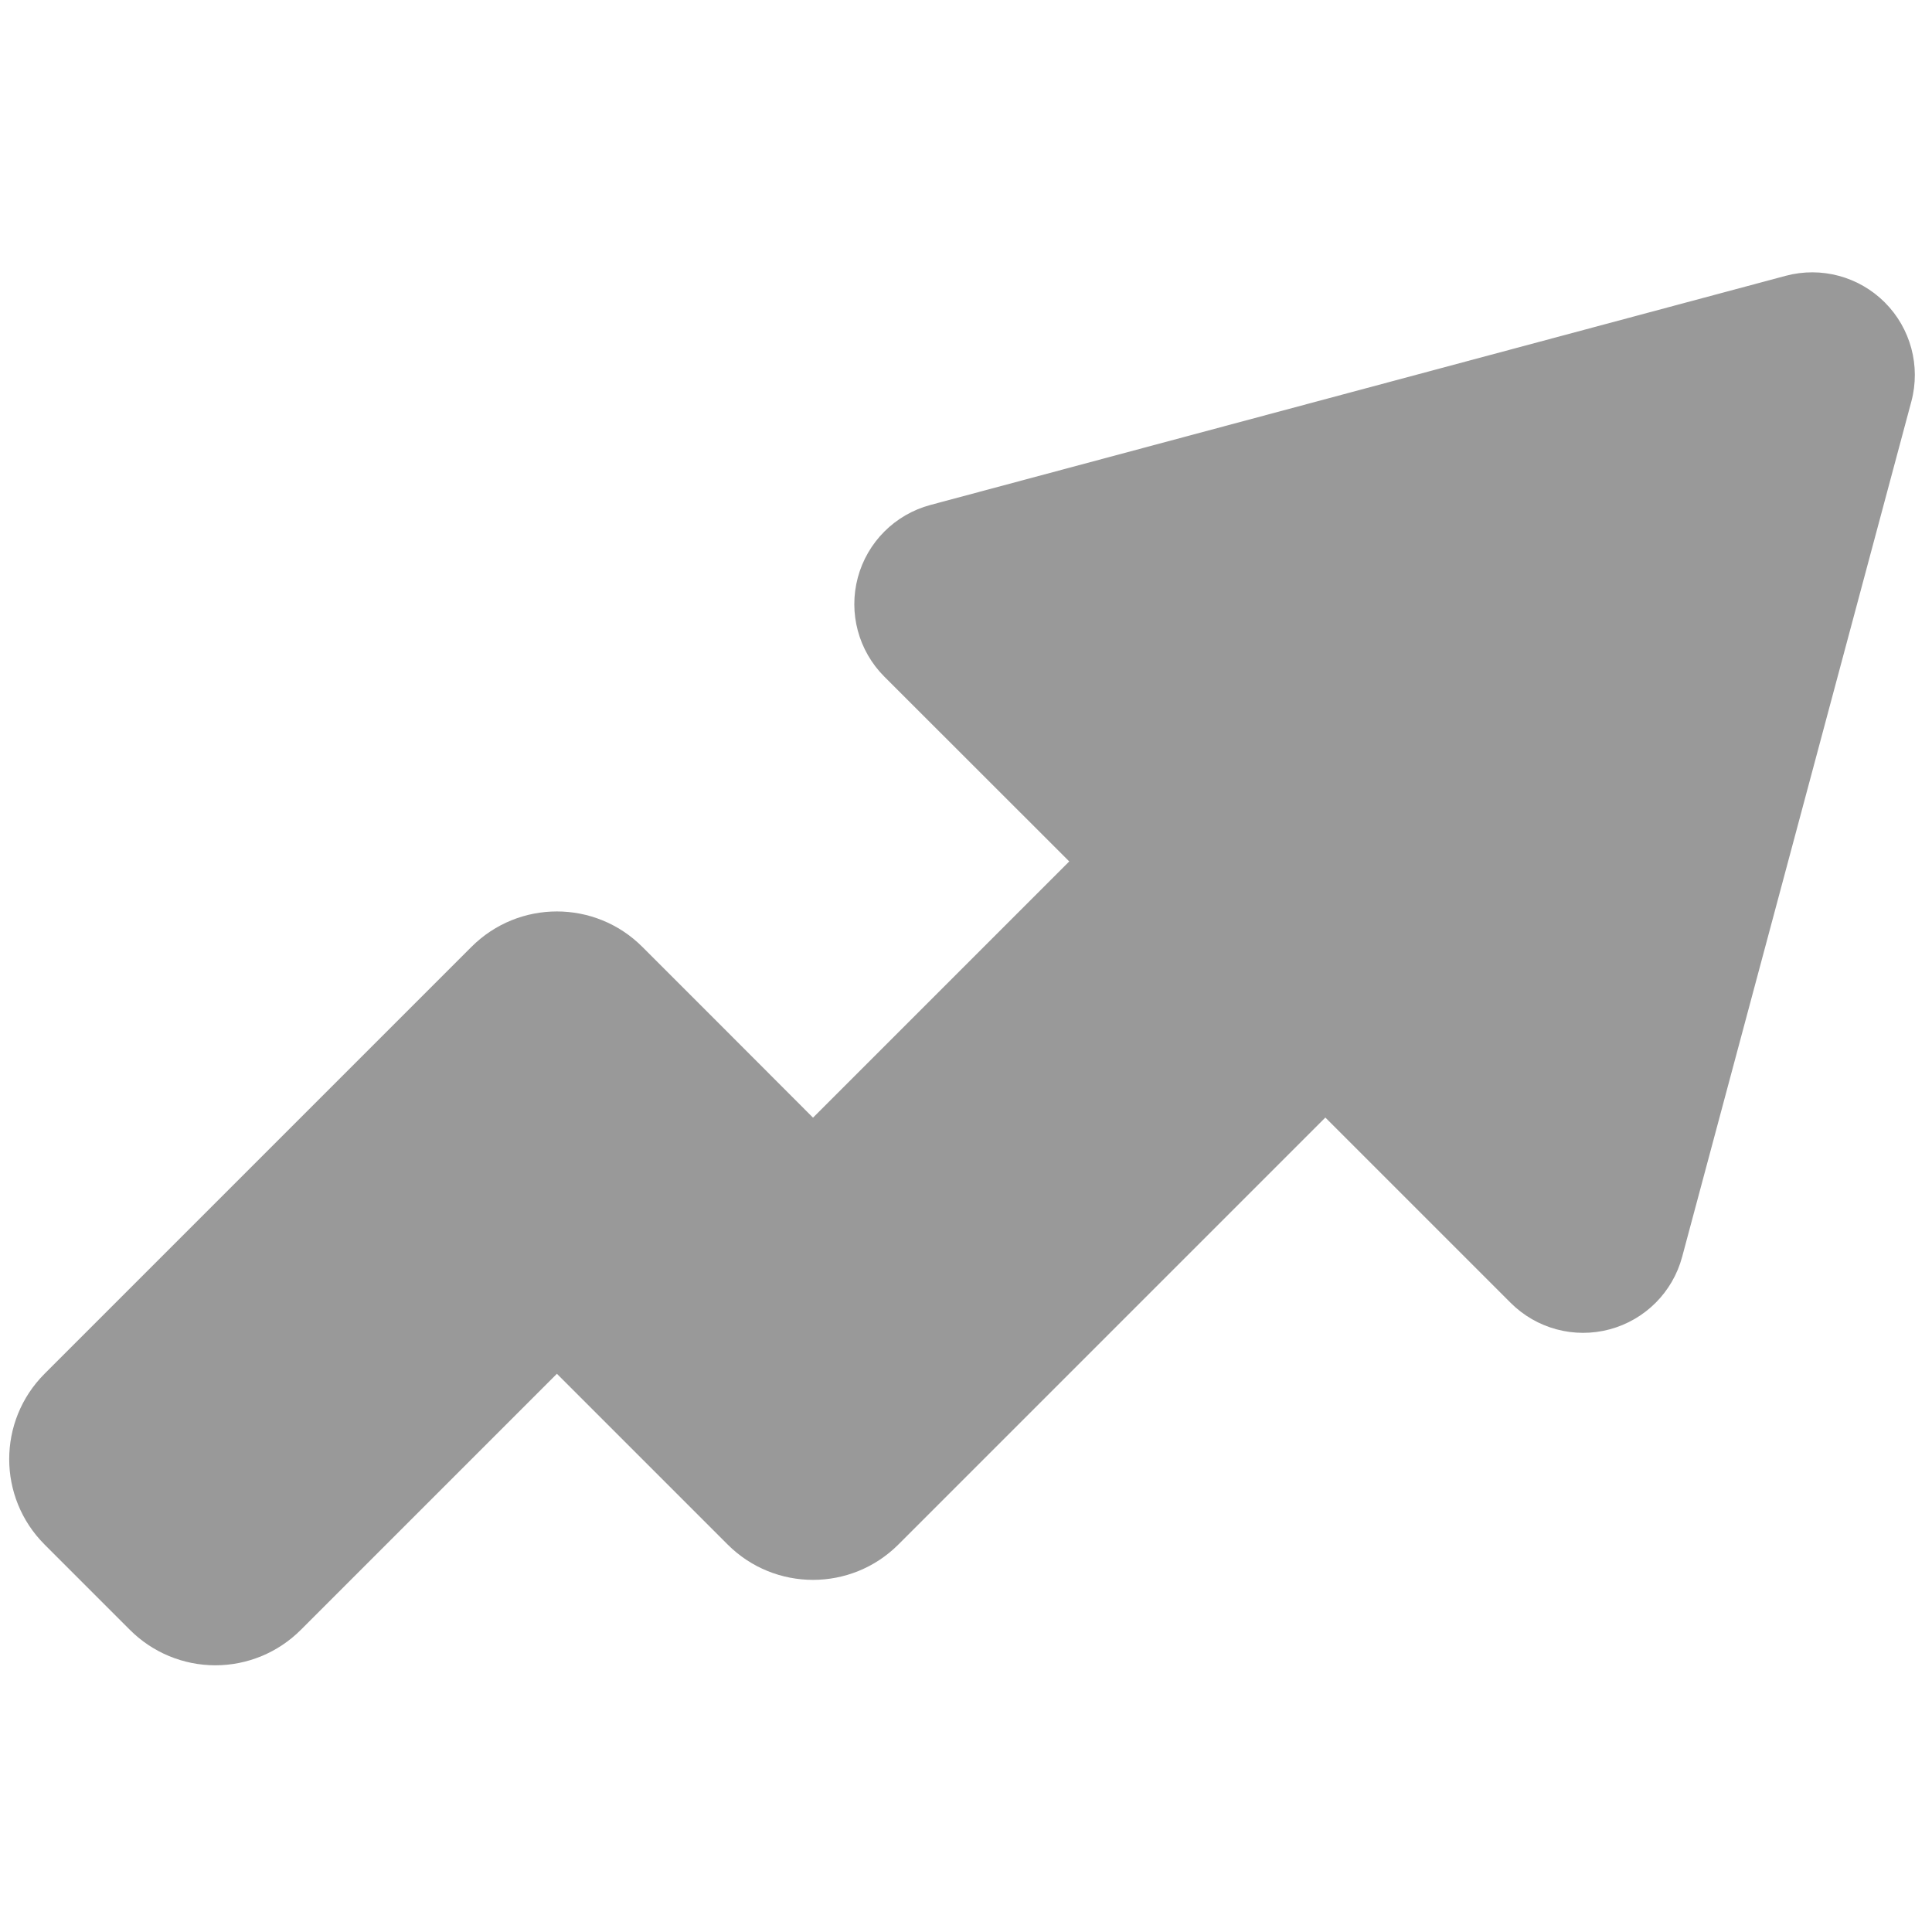
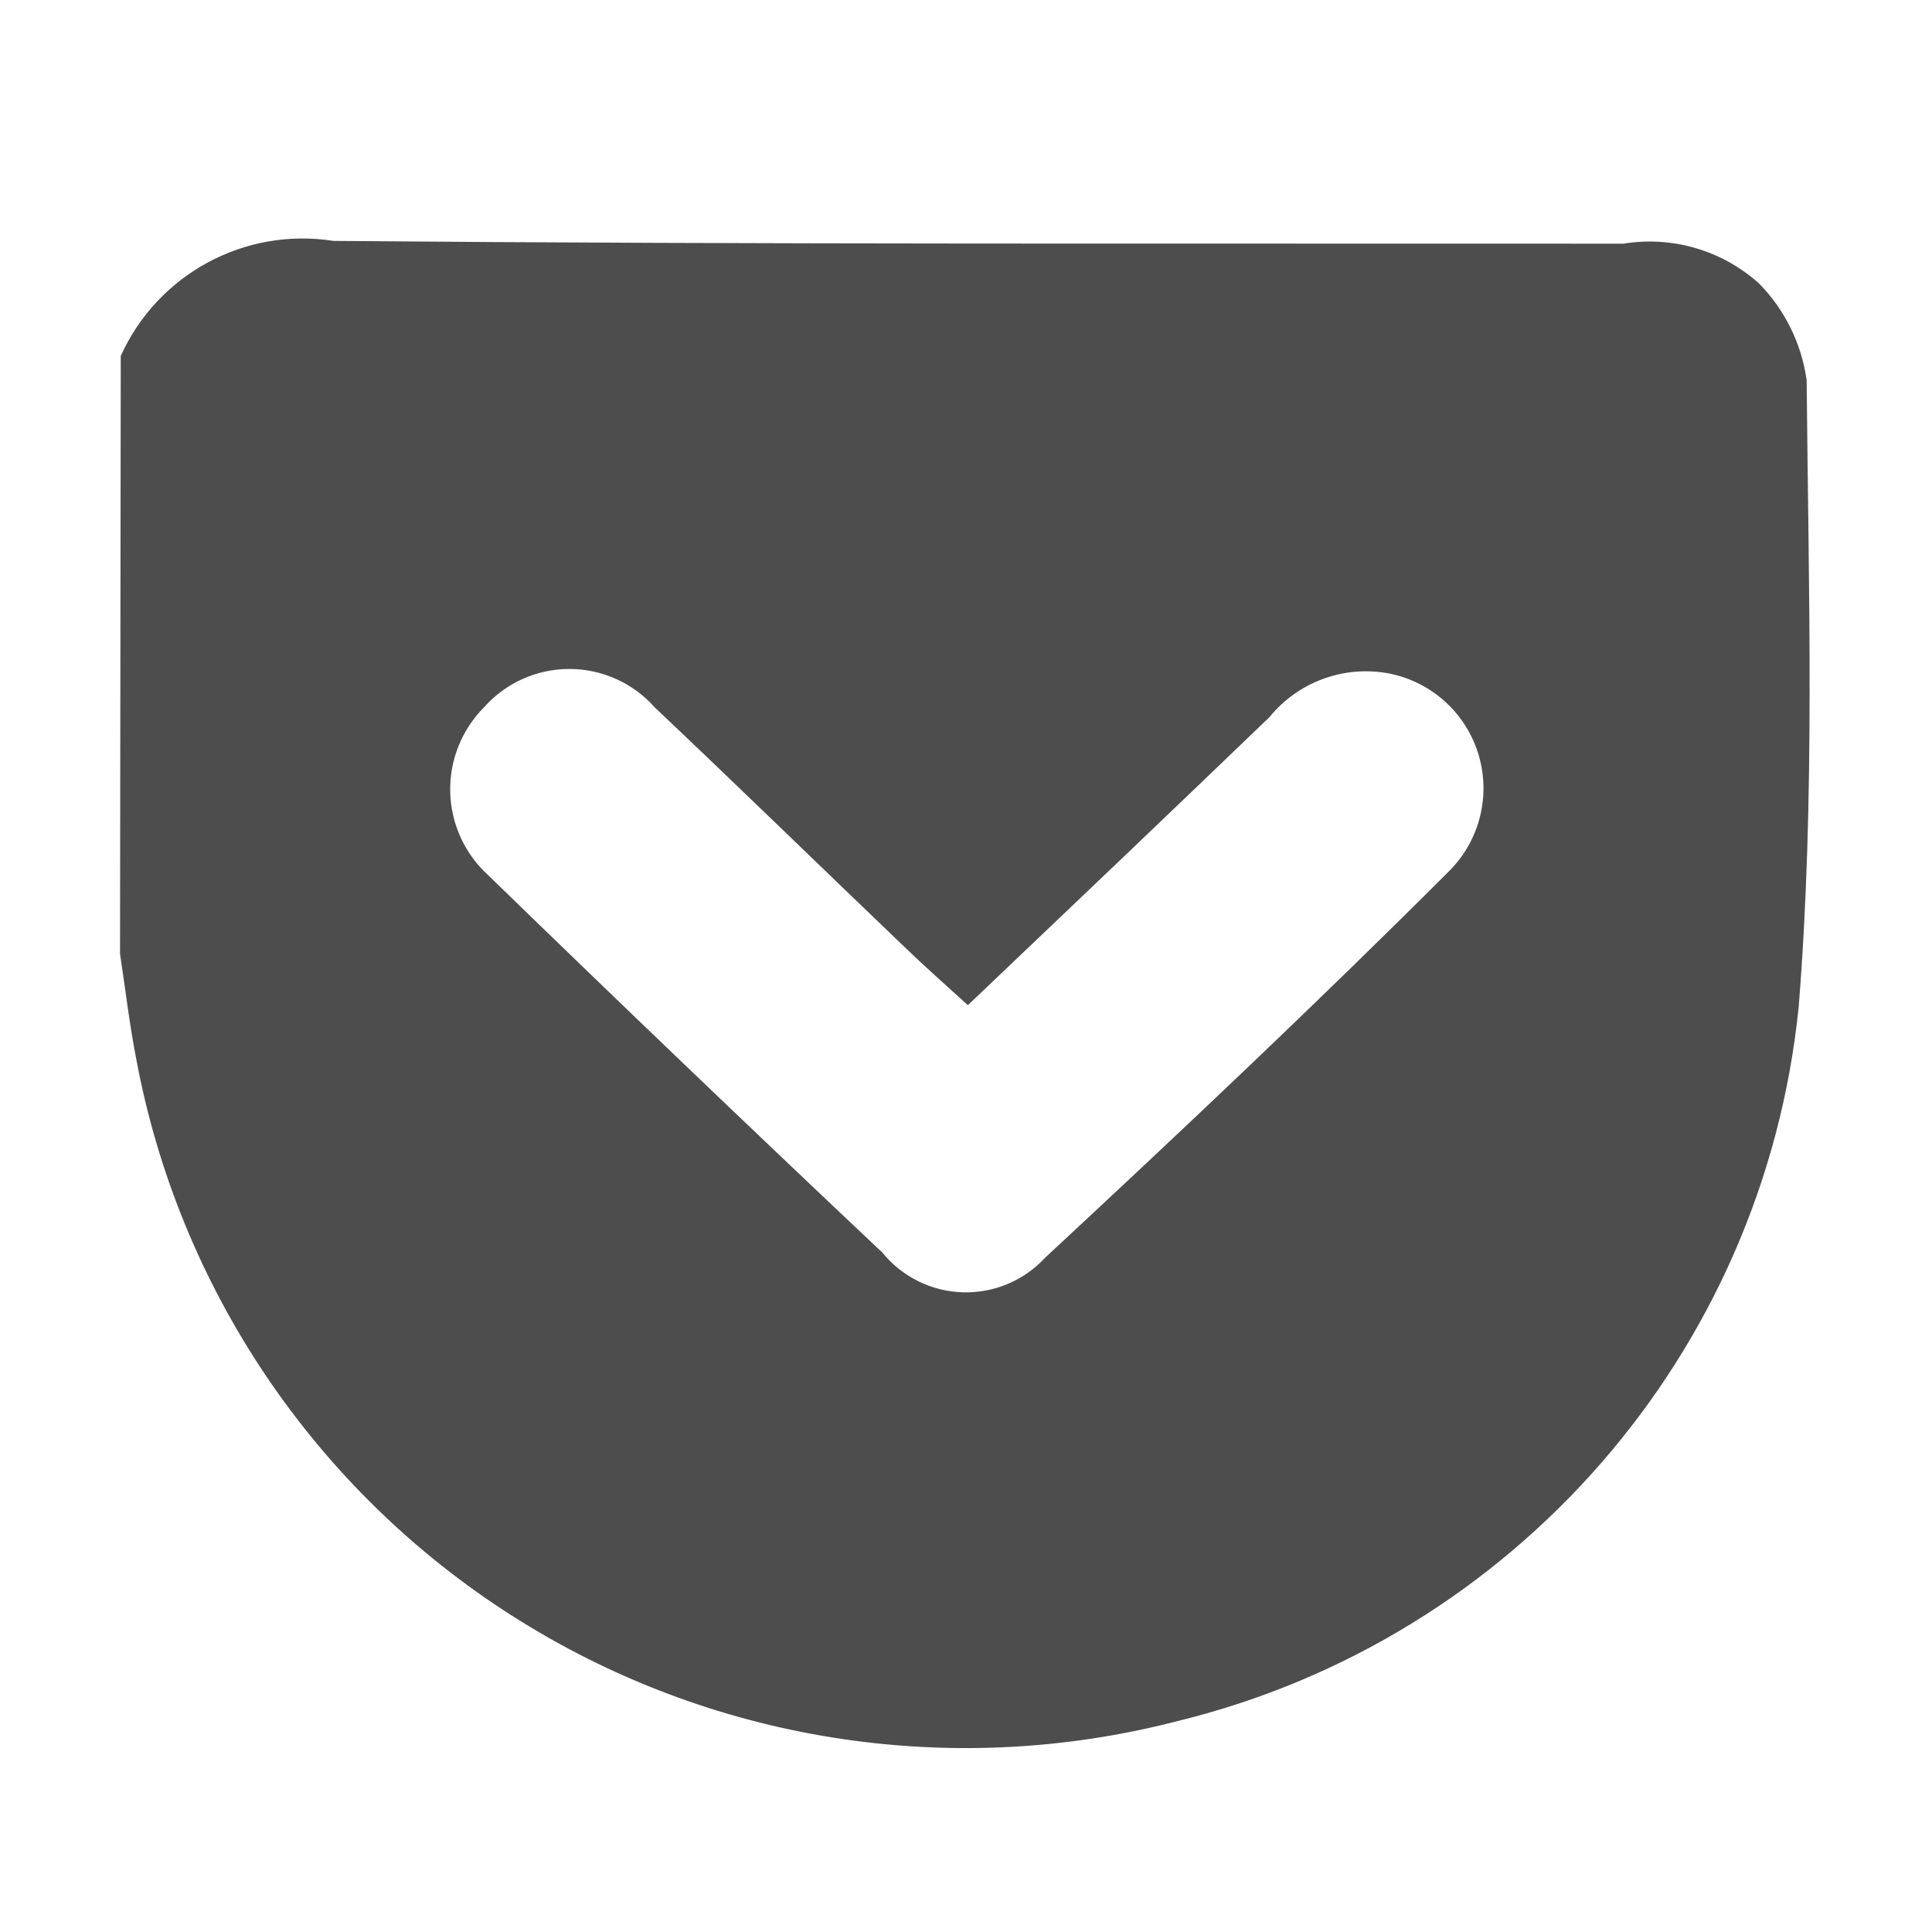
<svg xmlns="http://www.w3.org/2000/svg" width="16" height="16" viewBox="0 0 16 16">
  <style>
    path {
-       fill: #999999;
+       fill: #4d4d4d;
    }
+ 
  </style>
-   <path id="glyph-pocket" d="M255.829,181.325l-0.949,3.542-0.949,3.541a0.849,0.849,0,0,1-1.421.381l-1.534-1.534-2.829,2.829h0l-0.707.707a1,1,0,0,1-1.414,0l-0.707-.707h0l-0.707-.707-2.121,2.121a1,1,0,0,1-1.415,0l-0.707-.707a1,1,0,0,1,0-1.414l3.536-3.536a1,1,0,0,1,1.414,0l0.707,0.707h0l0.707,0.708,2.122-2.122-1.531-1.53a0.85,0.85,0,0,1,.381-1.422l3.542-.949,3.542-.949A0.85,0.85,0,0,1,255.829,181.325Z" transform="translate(-240 -178)" />
+   <path id="glyph-pocket" d="M201,180.948a1.652,1.652,0,0,1,1.761-.953c3.561,0.031,7.122.02,10.683,0.023a1.354,1.354,0,0,1,1.125.331,1.424,1.424,0,0,1,.393.8c0.015,1.73.072,3.468-.066,5.189a6.793,6.793,0,0,1-5.155,5.918,6.988,6.988,0,0,1-8.614-5.493c-0.056-.286-0.089-0.576-0.133-0.864L201,180.947h0Zm7.016,5.377c-0.185-.169-0.35-0.314-0.509-0.467-0.695-.665-1.385-1.338-2.085-2a0.945,0.945,0,0,0-1.414,0,0.962,0.962,0,0,0,.035,1.39q1.621,1.575,3.265,3.126a0.892,0.892,0,0,0,1.347.042c1.135-1.054,2.262-2.118,3.357-3.213a0.969,0.969,0,0,0-.527-1.629,1.03,1.03,0,0,0-.971.364c-0.822.791-1.65,1.579-2.5,2.388h0Z" transform="translate(-200 -178)" />
</svg>
